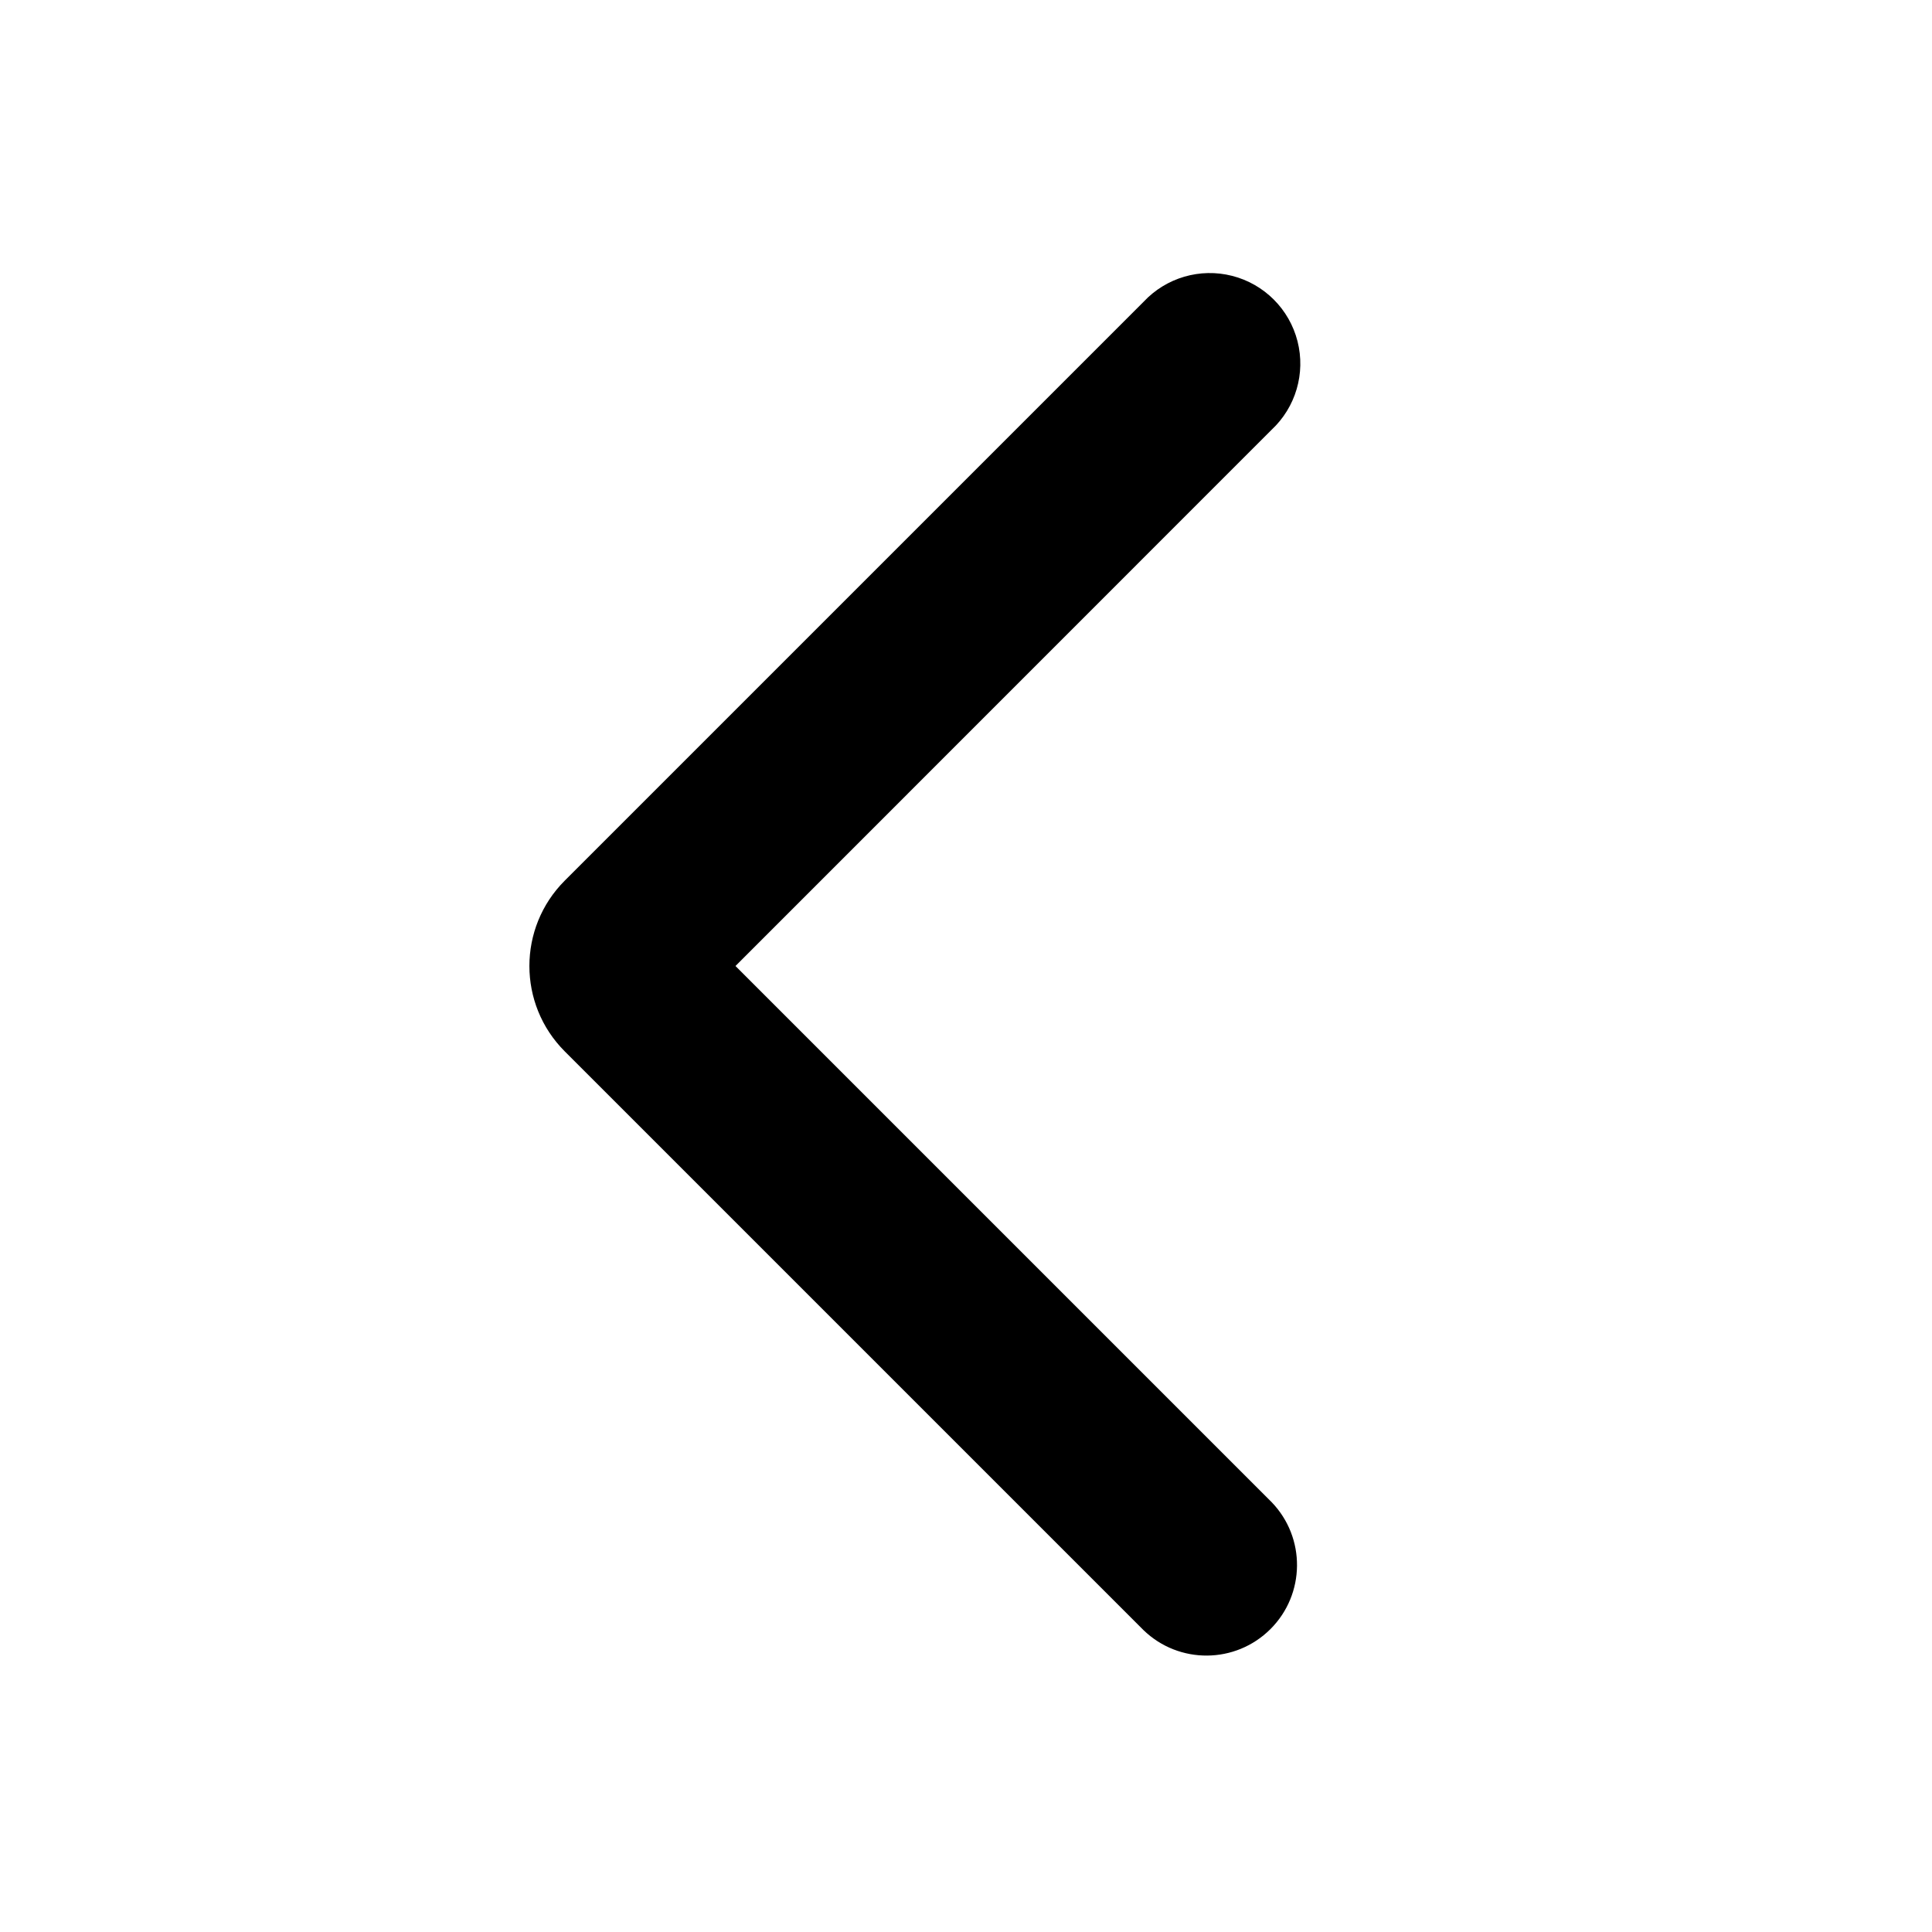
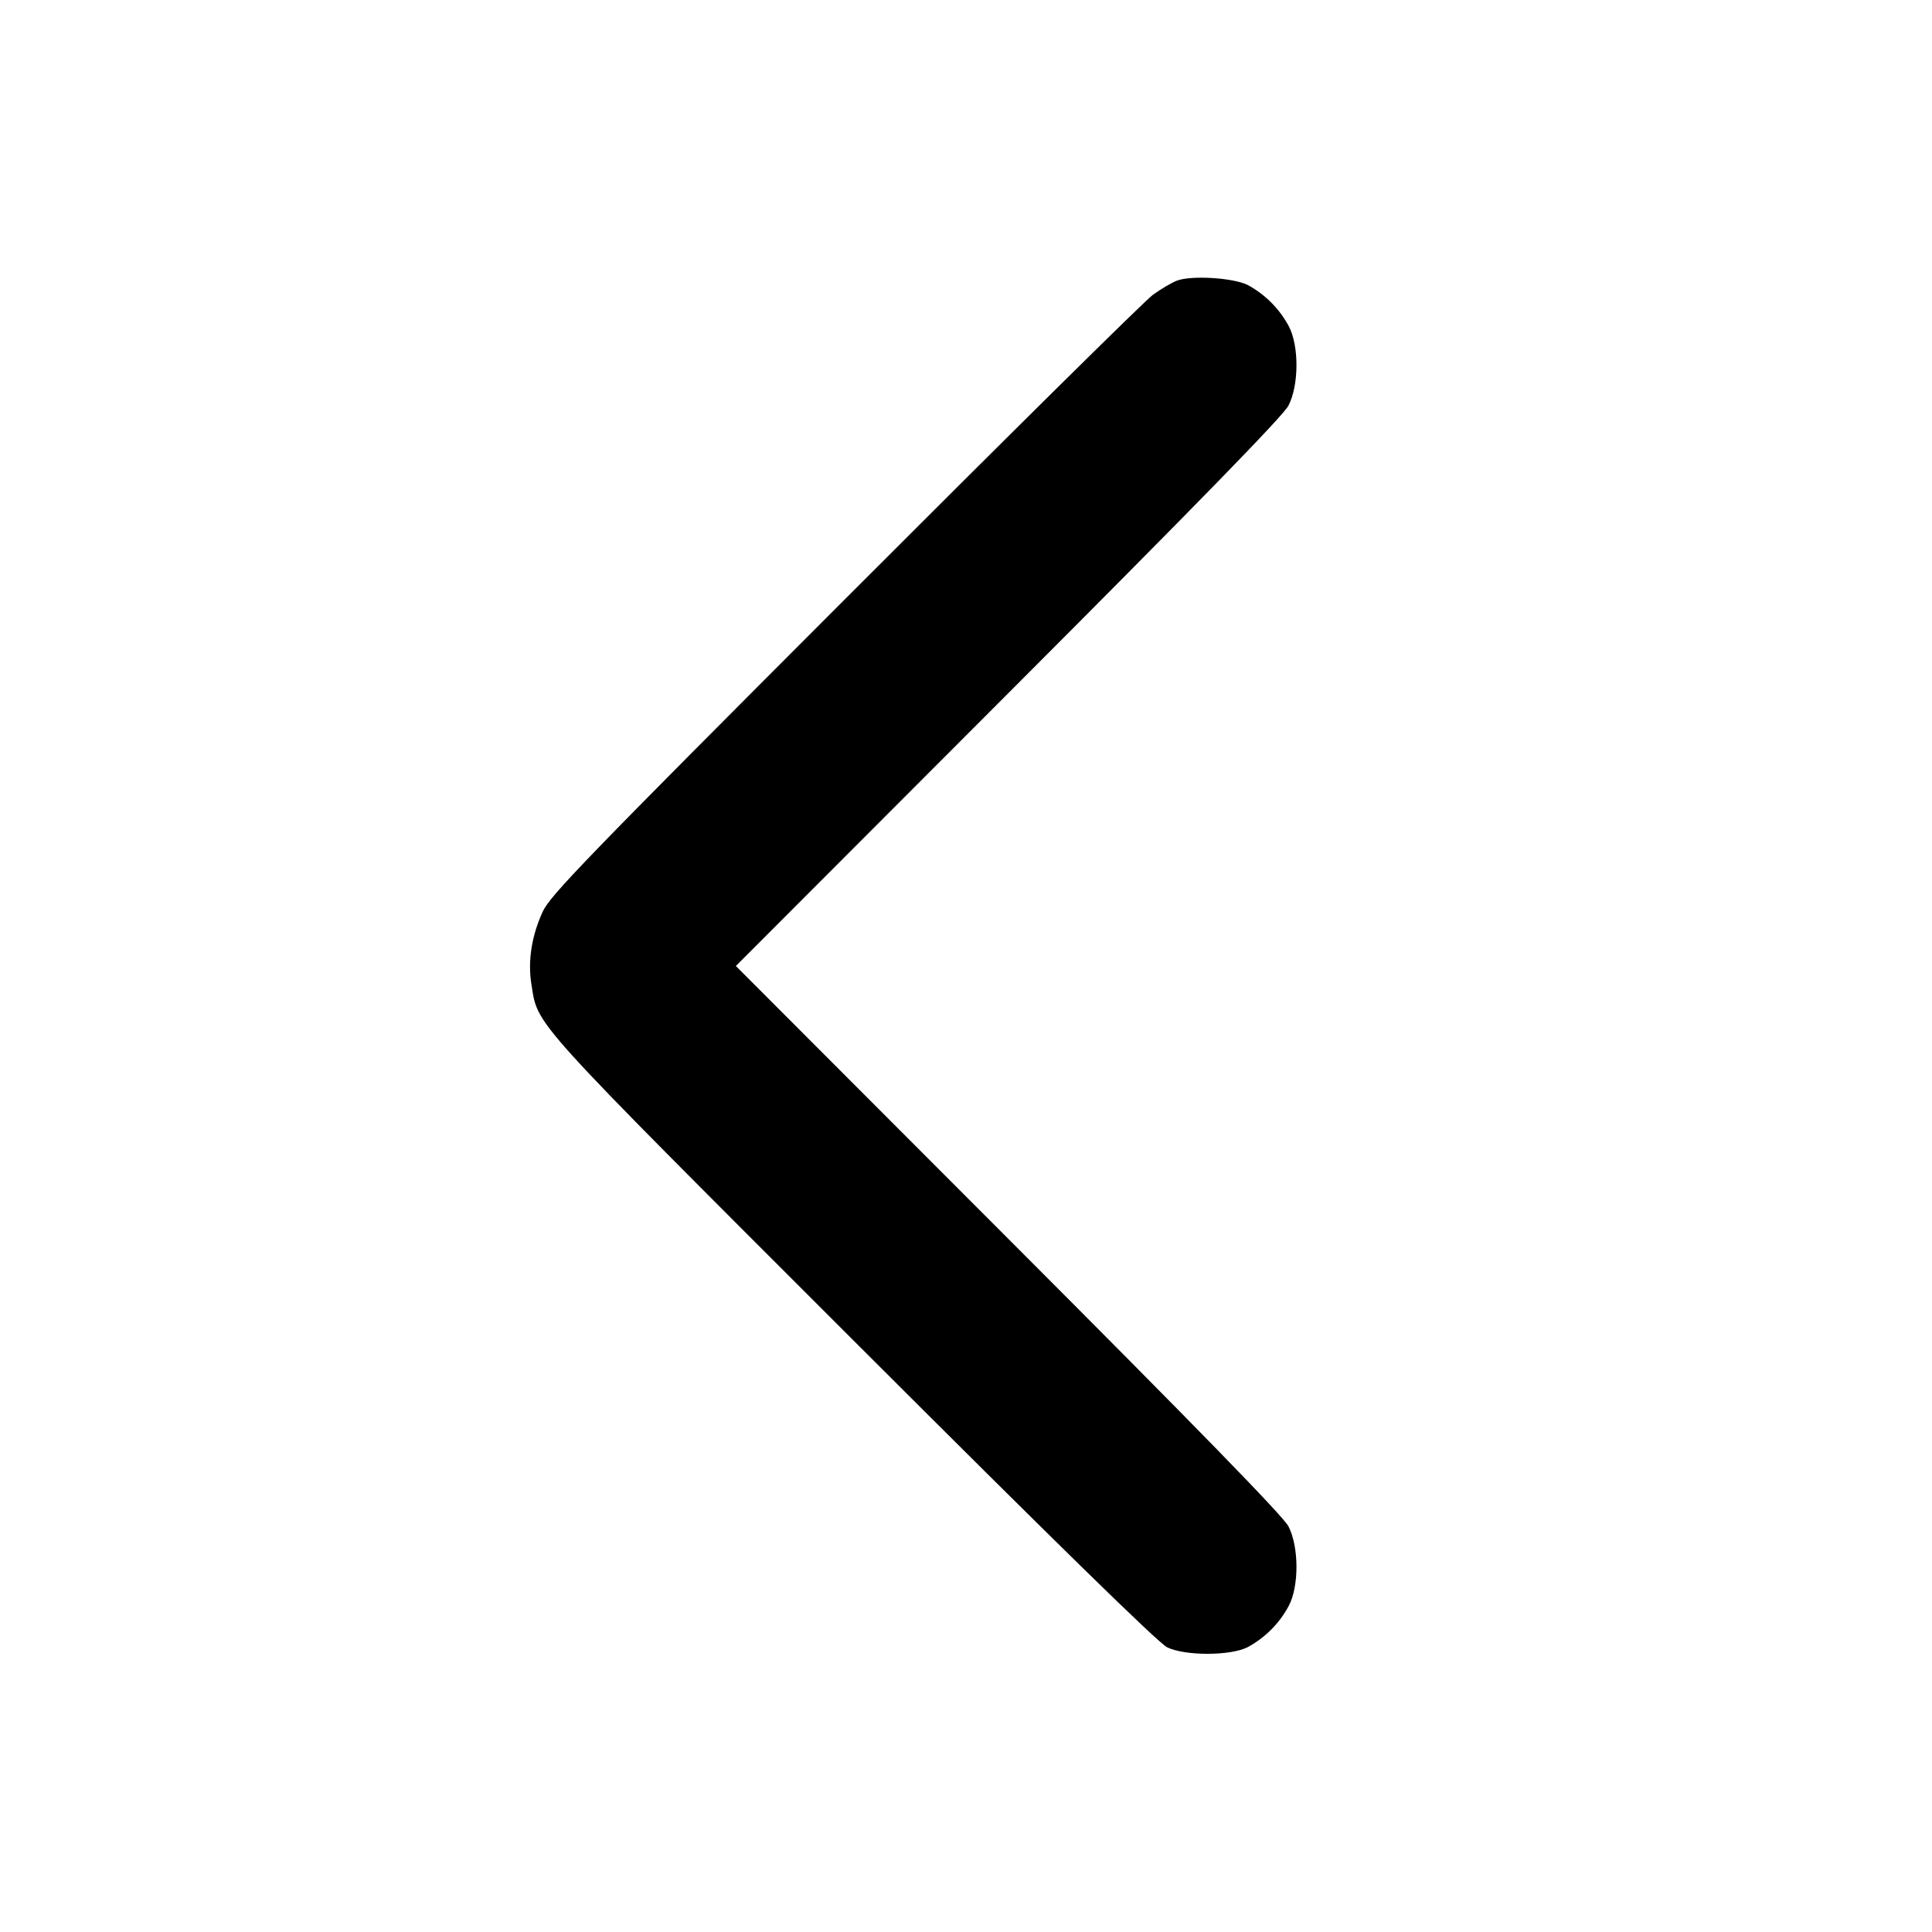
<svg xmlns="http://www.w3.org/2000/svg" viewBox="0 0 16 16" fill="currentColor">
-   <path fill-rule="evenodd" d="m6.091 8 4.44 4.44A.75.75 0 0 1 9.47 13.5L4.677 8.707a1 1 0 0 1 0-1.414L9.47 2.5a.75.75 0 1 1 1.06 1.06L6.091 8z" />
+   <path d="M9.747 2.324c-.044.017-.134.07-.2.118-.066.048-1.215 1.184-2.552 2.523-2.144 2.146-2.441 2.453-2.501 2.586-.092.201-.124.41-.093.601.057.349-.041.242 2.662 2.944 1.693 1.692 2.531 2.512 2.604 2.547.15.071.519.071.664-.001a.837.837 0 0 0 .342-.343c.086-.162.085-.49-.003-.659-.043-.083-.754-.813-2.319-2.38L6.094 8l2.257-2.26c1.565-1.567 2.276-2.297 2.319-2.38.088-.169.089-.497.003-.659a.84.84 0 0 0-.342-.342c-.123-.059-.462-.08-.584-.035" />
</svg>
